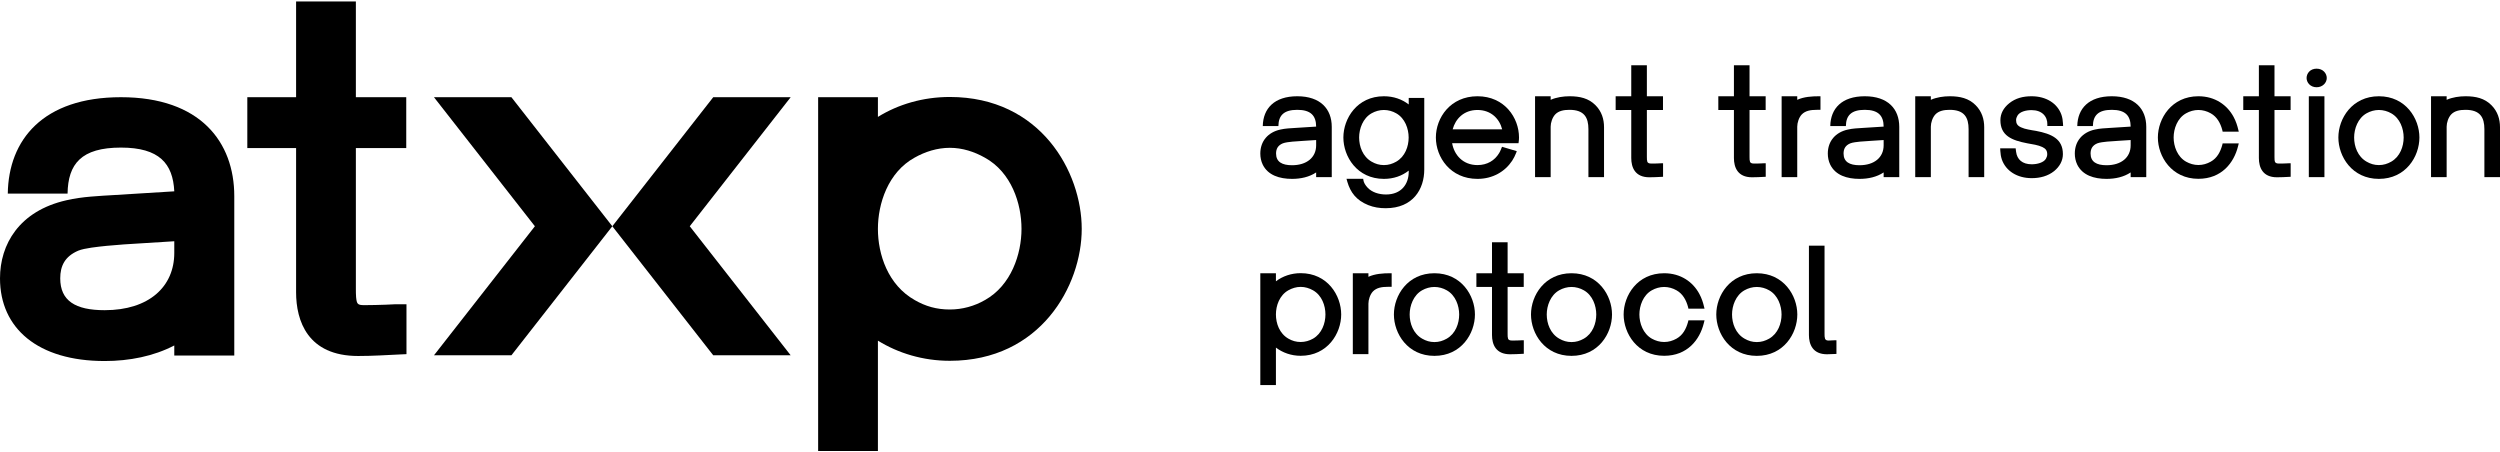
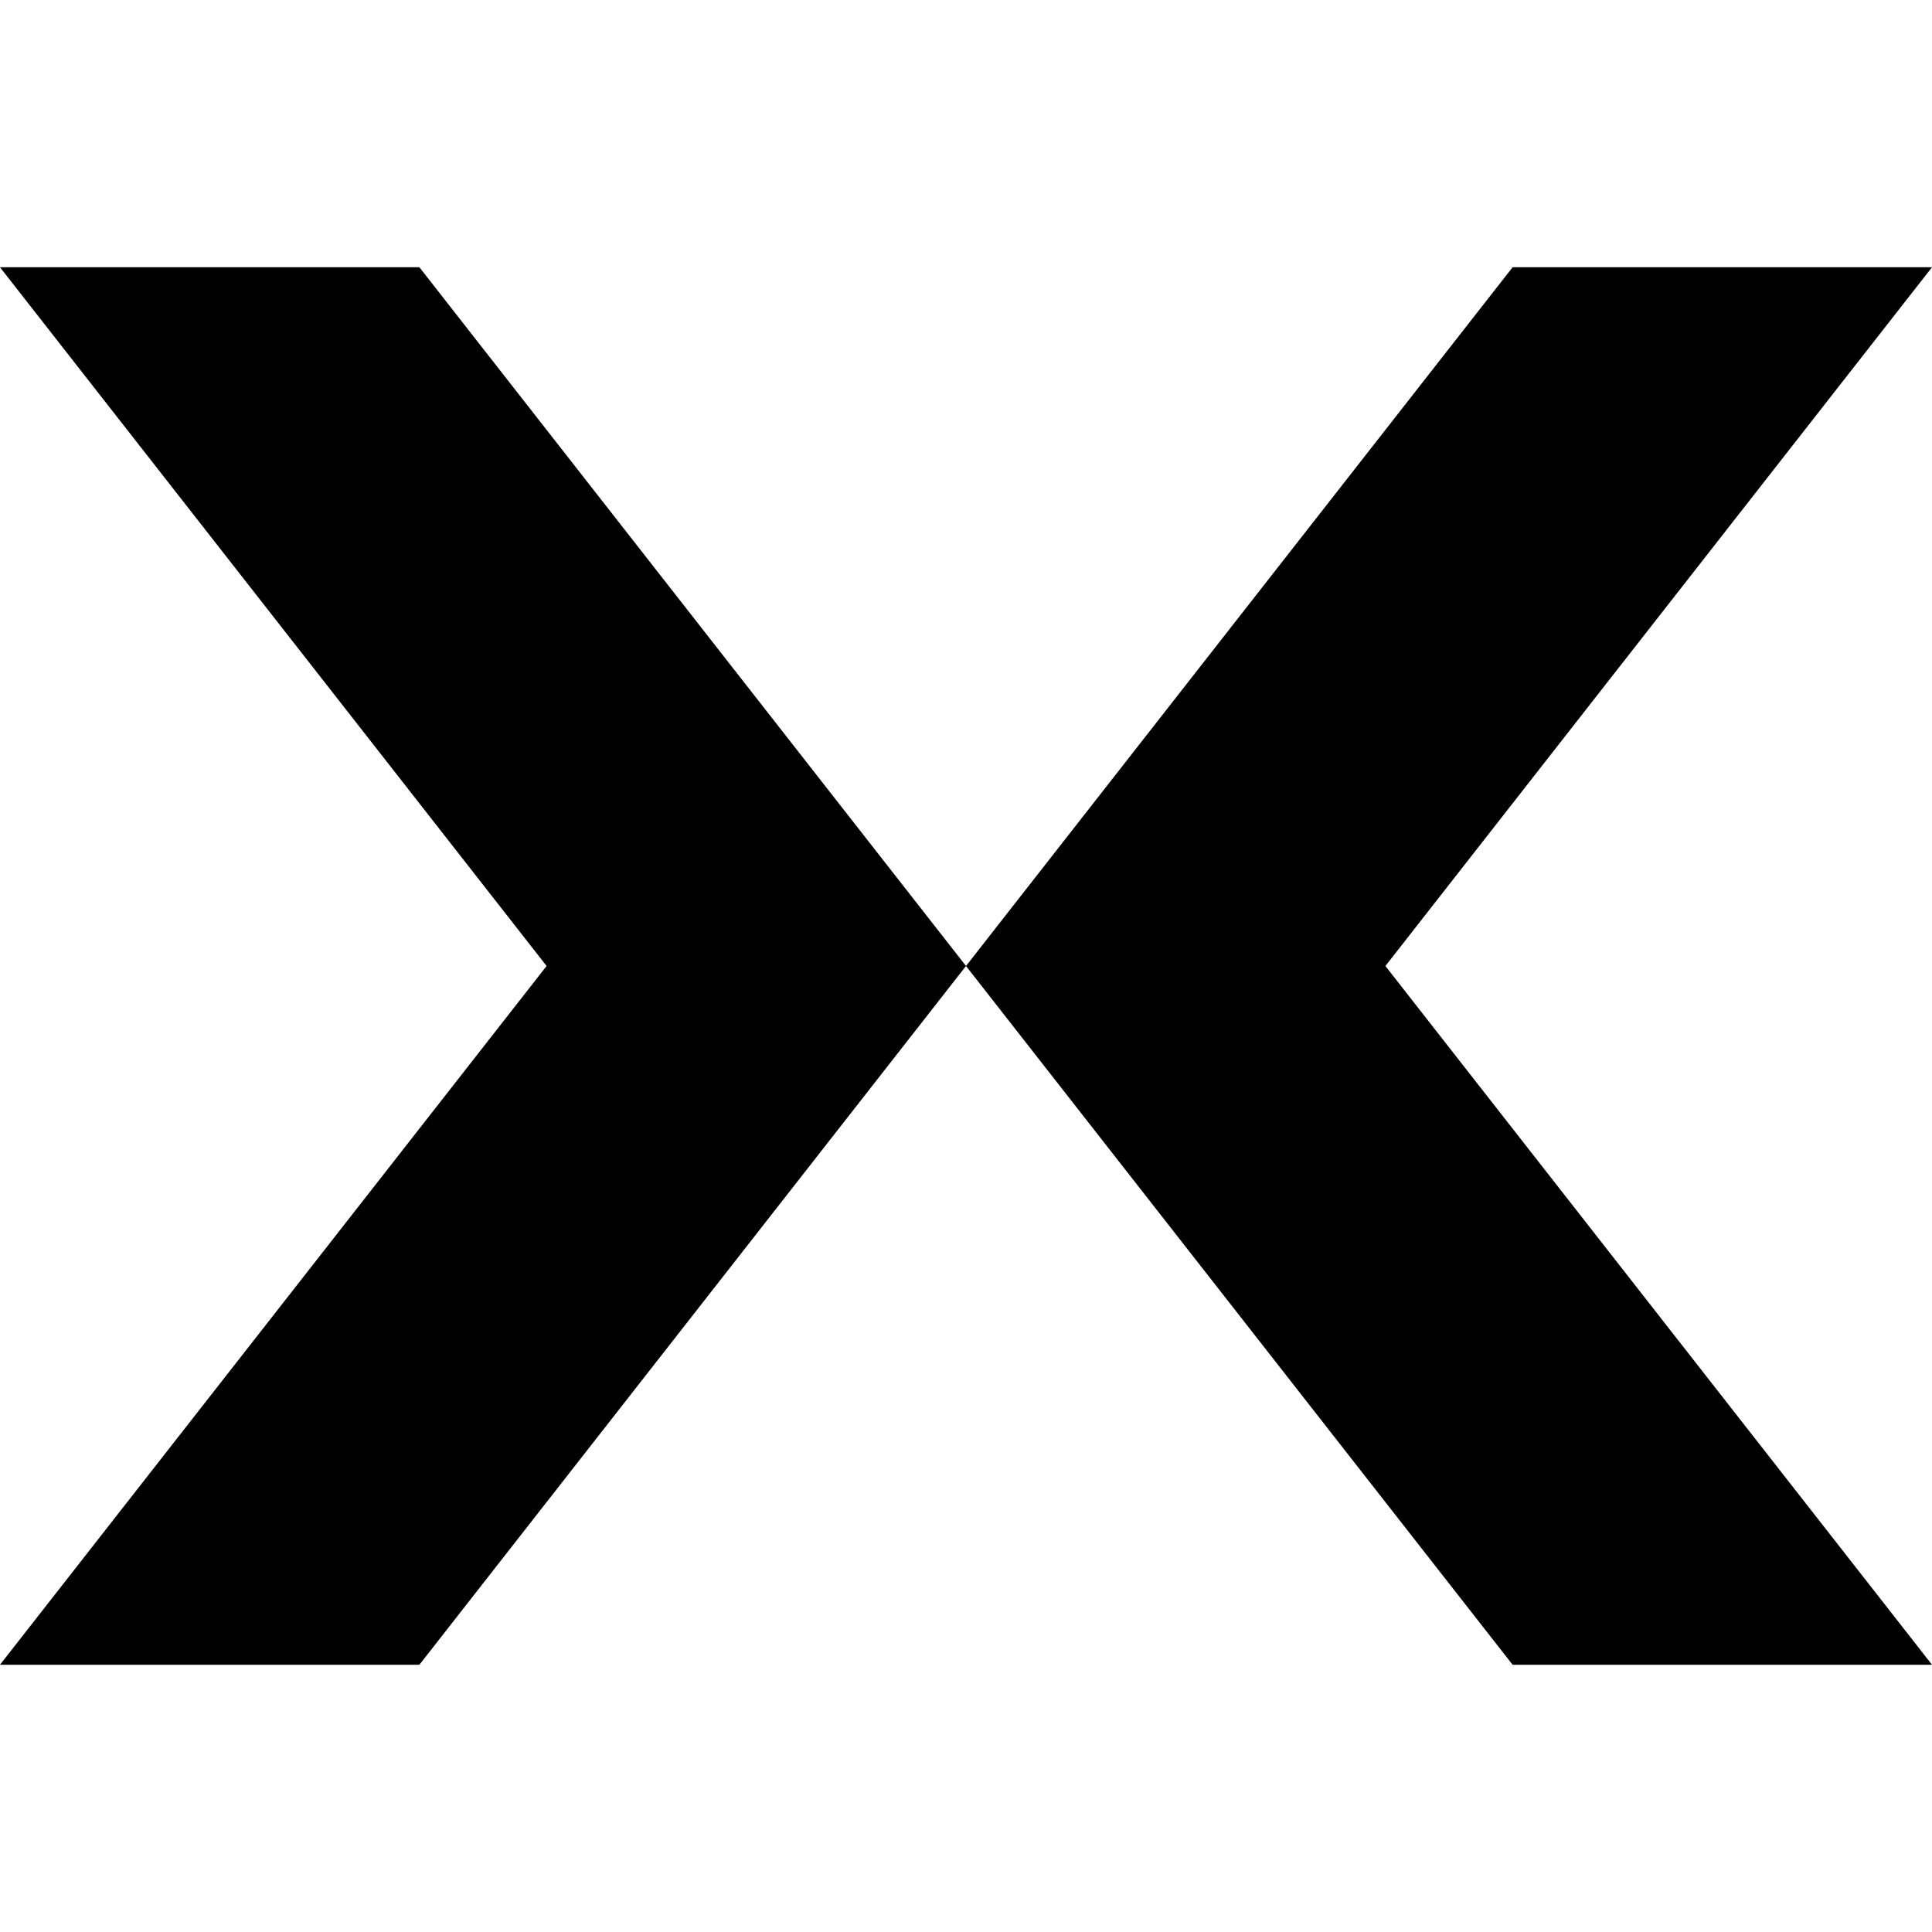
- <svg xmlns="http://www.w3.org/2000/svg" width="1318" height="238" viewBox="0 0 1318 238" fill="none">
-   <path d="M963.198 186.77C955.619 186.77 953.667 181.488 953.667 176.626V129.506H961.897V175.975C961.897 176.435 961.897 176.932 961.935 177.392C961.973 177.851 962.05 178.234 962.165 178.578C962.433 179.153 962.854 179.535 964.002 179.535C965.112 179.535 966.261 179.459 967.371 179.382H968.174V186.579L967.447 186.617C966.031 186.693 964.615 186.77 963.198 186.77Z" fill="black" />
-   <path d="M926.184 187.612C912.059 187.612 904.824 175.861 904.824 165.793C904.824 155.765 912.059 144.051 926.184 144.051C940.308 144.051 947.543 155.765 947.543 165.793C947.543 175.861 940.346 187.612 926.184 187.612ZM926.184 180.339C928.595 180.339 930.662 179.688 932.691 178.54C937.361 175.861 939.236 170.502 939.236 165.793C939.236 161.2 937.323 155.65 932.691 153.047C930.777 151.937 928.48 151.286 926.184 151.286C923.887 151.286 921.628 151.937 919.676 153.047C915.083 155.65 913.131 161.2 913.131 165.793C913.131 170.502 915.006 175.861 919.714 178.54C921.705 179.688 923.772 180.339 926.184 180.339Z" fill="black" />
-   <path d="M877.342 187.574C863.217 187.574 855.982 175.822 855.982 165.793C855.982 155.765 863.217 144.051 877.342 144.051C886.146 144.051 892.538 148.683 895.907 154.961C897.132 157.219 897.897 159.592 898.433 161.966L898.624 162.731H890.127L890.012 162.195L889.897 161.698C888.978 158.329 887.217 154.922 883.849 153.047C881.897 151.937 879.638 151.286 877.342 151.286C875.045 151.286 872.787 151.937 870.834 153.047C866.241 155.611 864.289 161.2 864.289 165.793C864.289 170.425 866.241 175.937 870.834 178.54C872.825 179.65 875.007 180.301 877.342 180.301C879.715 180.301 881.859 179.65 883.849 178.54C887.294 176.626 888.94 173.258 889.897 169.851L890.012 169.392L890.127 168.894H898.624L898.242 170.425C896.098 179.114 889.591 187.574 877.342 187.574Z" fill="black" />
-   <path d="M828.498 187.612C814.373 187.612 807.139 175.861 807.139 165.793C807.139 155.765 814.373 144.051 828.498 144.051C842.623 144.051 849.857 155.765 849.857 165.793C849.857 175.861 842.661 187.612 828.498 187.612ZM828.498 180.339C830.909 180.339 832.977 179.688 835.005 178.54C839.675 175.861 841.551 170.502 841.551 165.793C841.551 161.2 839.637 155.65 835.005 153.047C833.091 151.937 830.795 151.286 828.498 151.286C826.201 151.286 823.943 151.937 821.991 153.047C817.397 155.65 815.445 161.2 815.445 165.793C815.445 170.502 817.321 175.861 822.029 178.54C824.019 179.688 826.086 180.339 828.498 180.339Z" fill="black" />
-   <path d="M796.115 186.77C788.536 186.77 786.583 181.526 786.583 176.626V151.286H778.354V144.051H786.583V127.707H794.813V144.051H803.311V151.286H794.813V175.975C794.813 176.511 794.813 177.009 794.851 177.507C794.89 177.966 794.966 178.349 795.081 178.655C795.349 179.153 795.808 179.535 797.186 179.535C798.947 179.535 800.746 179.497 802.507 179.382H803.349V186.502L802.622 186.54C800.44 186.655 798.296 186.77 796.115 186.77Z" fill="black" />
-   <path d="M756.227 187.612C742.103 187.612 734.868 175.861 734.868 165.793C734.868 155.765 742.103 144.051 756.227 144.051C770.352 144.051 777.587 155.765 777.587 165.793C777.587 175.861 770.39 187.612 756.227 187.612ZM756.227 180.339C758.639 180.339 760.706 179.688 762.735 178.54C767.405 175.861 769.28 170.502 769.28 165.793C769.28 161.2 767.366 155.65 762.735 153.047C760.821 151.937 758.524 151.286 756.227 151.286C753.931 151.286 751.672 151.937 749.72 153.047C745.127 155.65 743.175 161.2 743.175 165.793C743.175 170.502 745.05 175.861 749.758 178.54C751.749 179.688 753.816 180.339 756.227 180.339Z" fill="black" />
-   <path d="M721.434 160.09V186.693H713.204V144.051H721.434V145.927C724.956 144.319 729.128 144.051 732.917 144.051H733.683V151.209H731.731C728.515 151.209 725.721 151.669 723.807 153.659C722.314 155.229 721.434 158.023 721.434 160.09Z" fill="black" />
-   <path d="M672.666 183.248V203H664.437V144.051H672.666V148.3C676.226 145.583 680.82 144.013 685.719 144.013C699.882 144.013 707.079 155.765 707.079 165.794C707.079 175.822 699.844 187.574 685.719 187.574C680.781 187.574 676.226 185.966 672.666 183.248ZM685.719 180.301C688.054 180.301 690.274 179.65 692.227 178.54C696.858 175.899 698.772 170.463 698.772 165.794C698.772 161.124 696.897 155.688 692.227 153.047C690.274 151.937 688.054 151.248 685.719 151.248C683.384 151.248 681.202 151.937 679.212 153.047C674.542 155.688 672.666 161.124 672.666 165.794C672.666 170.502 674.542 175.861 679.25 178.54C681.241 179.689 683.308 180.301 685.719 180.301Z" fill="black" />
-   <path d="M1289.87 66.783V93.387H1281.64V50.745H1289.87V52.62C1292.89 51.281 1296.56 50.745 1299.82 50.745C1305.18 50.745 1309.85 51.778 1313.48 55.453C1316.81 58.783 1318 62.917 1318 67.051V93.387H1309.77V68.085C1309.77 61.998 1307.59 57.903 1299.82 57.903C1296.76 57.903 1294.04 58.439 1292.24 60.352C1290.75 61.96 1289.87 64.678 1289.87 66.783Z" fill="black" />
-   <path d="M1254.15 94.305C1240.03 94.305 1232.79 82.554 1232.79 72.487C1232.79 62.458 1240.03 50.745 1254.15 50.745C1268.28 50.745 1275.51 62.458 1275.51 72.487C1275.51 82.554 1268.32 94.305 1254.15 94.305ZM1254.15 87.032C1256.56 87.032 1258.63 86.382 1260.66 85.233C1265.33 82.554 1267.21 77.195 1267.21 72.487C1267.21 67.893 1265.29 62.343 1260.66 59.74C1258.75 58.63 1256.45 57.979 1254.15 57.979C1251.86 57.979 1249.6 58.63 1247.64 59.74C1243.05 62.343 1241.1 67.893 1241.1 72.487C1241.1 77.195 1242.97 82.554 1247.68 85.233C1249.67 86.382 1251.74 87.032 1254.15 87.032Z" fill="black" />
-   <path d="M1221.31 45.998C1217.98 45.998 1216.03 43.472 1216.03 41.137C1216.03 38.725 1217.9 36.199 1221.31 36.199C1224.72 36.199 1226.67 38.725 1226.67 41.137C1226.67 43.51 1224.6 45.998 1221.31 45.998ZM1217.21 50.745H1225.44V93.387H1217.21V50.745Z" fill="black" />
-   <path d="M1200.41 93.463C1192.83 93.463 1190.88 88.219 1190.88 83.319V57.979H1182.65V50.745H1190.88V34.4H1199.11V50.745H1207.61V57.979H1199.11V82.669C1199.11 83.205 1199.11 83.702 1199.15 84.2C1199.18 84.659 1199.26 85.042 1199.38 85.348C1199.64 85.846 1200.1 86.229 1201.48 86.229C1203.24 86.229 1205.04 86.19 1206.8 86.076H1207.64V93.195L1206.92 93.234C1204.74 93.348 1202.59 93.463 1200.41 93.463Z" fill="black" />
-   <path d="M1158.99 94.267C1144.87 94.267 1137.63 82.516 1137.63 72.487C1137.63 62.458 1144.87 50.745 1158.99 50.745C1167.8 50.745 1174.19 55.376 1177.56 61.654C1178.78 63.912 1179.55 66.286 1180.09 68.659L1180.28 69.424H1171.78L1171.66 68.888L1171.55 68.391C1170.63 65.022 1168.87 61.616 1165.5 59.74C1163.55 58.63 1161.29 57.979 1158.99 57.979C1156.7 57.979 1154.44 58.63 1152.49 59.74C1147.89 62.305 1145.94 67.893 1145.94 72.487C1145.94 77.118 1147.89 82.63 1152.49 85.233C1154.48 86.343 1156.66 86.994 1158.99 86.994C1161.37 86.994 1163.51 86.343 1165.5 85.233C1168.95 83.32 1170.59 79.951 1171.55 76.544L1171.66 76.085L1171.78 75.587H1180.28L1179.89 77.118C1177.75 85.808 1171.24 94.267 1158.99 94.267Z" fill="black" />
-   <path d="M1110.57 94.305C1103.95 94.305 1097.9 92.391 1095.14 86.841C1094.23 84.965 1093.84 82.937 1093.84 80.946C1093.84 74.362 1097.94 69.731 1104.37 68.314C1105.71 68.008 1107.05 67.817 1108.43 67.702C1109.77 67.587 1111.11 67.51 1112.41 67.434L1123.28 66.745C1123.24 60.965 1120.45 57.903 1113.33 57.903C1106.24 57.903 1103.45 60.85 1103.37 66.477H1095.14C1095.3 57.175 1101.27 50.745 1113.33 50.745C1125.5 50.745 1131.51 57.405 1131.51 66.898V93.387H1123.28V90.899C1119.68 93.31 1115.2 94.305 1110.57 94.305ZM1110.57 87.109C1118.3 87.109 1123.28 83.013 1123.28 76.621V73.826L1116.69 74.248C1114.74 74.401 1112.75 74.477 1110.8 74.669C1109.23 74.822 1106.86 75.09 1105.67 75.587C1103.11 76.659 1102.15 78.496 1102.15 80.946C1102.15 85.348 1105.33 87.109 1110.57 87.109Z" fill="black" />
-   <path d="M1071.14 93.922C1063.49 93.922 1057.52 90.171 1055.37 84.085C1054.87 82.554 1054.65 81.061 1054.57 79.568L1054.49 78.19H1062.65L1062.72 78.764L1062.88 80.028C1063.41 84.085 1066.17 86.611 1071.14 86.611C1074.09 86.611 1077.5 85.693 1078.65 83.626C1079.07 82.898 1079.3 82.095 1079.3 81.329C1079.3 79.492 1078.57 78.382 1076.69 77.501C1075.66 77.004 1074.36 76.621 1072.94 76.314C1071.49 76.047 1070.03 75.817 1068.77 75.549C1060.58 73.98 1054.61 71.53 1054.61 63.377C1054.61 59.893 1056.25 56.869 1059.24 54.458C1062.57 51.778 1066.51 50.745 1071.03 50.745C1078.72 50.745 1084.66 54.458 1086.8 60.544C1087.3 62.037 1087.53 63.53 1087.6 65.061L1087.68 66.439H1079.33L1079.37 65.788C1079.49 61.348 1076.54 58.056 1071.03 58.056C1068.04 58.056 1064.75 58.898 1063.56 61.041C1063.14 61.769 1062.88 62.534 1062.88 63.3C1062.88 65.137 1063.56 66.247 1065.48 67.128C1066.63 67.664 1067.89 68.008 1069.27 68.276C1070.65 68.582 1072.06 68.774 1073.4 69.003C1081.59 70.573 1087.56 73.214 1087.56 81.252C1087.56 84.698 1085.88 87.798 1082.93 90.21C1079.68 92.812 1075.55 93.922 1071.14 93.922Z" fill="black" />
-   <path d="M1017.94 66.783V93.387H1009.71V50.745H1017.94V52.62C1020.96 51.281 1024.64 50.745 1027.89 50.745C1033.25 50.745 1037.92 51.778 1041.55 55.453C1044.88 58.783 1046.07 62.917 1046.07 67.051V93.387H1037.84V68.085C1037.84 61.998 1035.66 57.903 1027.89 57.903C1024.83 57.903 1022.11 58.439 1020.31 60.352C1018.82 61.96 1017.94 64.678 1017.94 66.783Z" fill="black" />
-   <path d="M980.348 94.305C973.726 94.305 967.678 92.391 964.922 86.841C964.003 84.965 963.62 82.937 963.62 80.946C963.62 74.362 967.716 69.731 974.147 68.314C975.486 68.008 976.826 67.817 978.204 67.702C979.544 67.587 980.884 67.51 982.185 67.434L993.056 66.745C993.018 60.965 990.224 57.903 983.104 57.903C976.022 57.903 973.228 60.85 973.151 66.477H964.922C965.075 57.175 971.046 50.745 983.104 50.745C995.276 50.745 1001.29 57.405 1001.29 66.898V93.387H993.056V90.899C989.458 93.31 984.979 94.305 980.348 94.305ZM980.348 87.109C988.08 87.109 993.056 83.013 993.056 76.621V73.826L986.472 74.248C984.52 74.401 982.53 74.477 980.577 74.669C979.008 74.822 976.635 75.09 975.448 75.587C972.883 76.659 971.927 78.496 971.927 80.946C971.927 85.348 975.104 87.109 980.348 87.109Z" fill="black" />
-   <path d="M947.504 66.783V93.387H939.274V50.745H947.504V52.62C951.026 51.013 955.198 50.745 958.988 50.745H959.753V57.903H957.801C954.586 57.903 951.791 58.362 949.878 60.352C948.385 61.922 947.504 64.716 947.504 66.783Z" fill="black" />
-   <path d="M923.657 93.463C916.078 93.463 914.125 88.219 914.125 83.319V57.979H905.896V50.745H914.125V34.4H922.355V50.745H930.853V57.979H922.355V82.669C922.355 83.205 922.355 83.702 922.393 84.2C922.432 84.659 922.508 85.042 922.623 85.348C922.891 85.846 923.35 86.229 924.728 86.229C926.489 86.229 928.288 86.19 930.049 86.076H930.891V93.195L930.164 93.234C927.982 93.348 925.839 93.463 923.657 93.463Z" fill="black" />
-   <path d="M869.532 93.463C861.953 93.463 860 88.219 860 83.319V57.979H851.771V50.745H860V34.4H868.23V50.745H876.728V57.979H868.23V82.669C868.23 83.205 868.23 83.702 868.268 84.2C868.307 84.659 868.383 85.042 868.498 85.348C868.766 85.846 869.225 86.229 870.603 86.229C872.364 86.229 874.163 86.19 875.924 86.076H876.766V93.195L876.039 93.234C873.857 93.348 871.713 93.463 869.532 93.463Z" fill="black" />
-   <path d="M817.511 66.783V93.387H809.281V50.745H817.511V52.62C820.535 51.281 824.21 50.745 827.463 50.745C832.822 50.745 837.492 51.778 841.129 55.453C844.459 58.783 845.646 62.917 845.646 67.051V93.387H837.416V68.085C837.416 61.998 835.234 57.903 827.463 57.903C824.401 57.903 821.683 58.439 819.884 60.352C818.391 61.96 817.511 64.678 817.511 66.783Z" fill="black" />
-   <path d="M778.928 94.305C764.612 94.305 756.994 82.86 756.994 72.487C756.994 62.113 764.612 50.745 778.928 50.745C793.244 50.745 800.823 62.152 800.823 72.487C800.823 73.329 800.746 74.133 800.631 74.936L800.555 75.511H765.568C766.602 81.559 771.157 87.032 778.928 87.032C784.095 87.032 788 84.583 790.296 80.793C790.679 80.219 790.947 79.606 791.215 78.956C791.445 78.42 791.636 77.884 791.866 77.386L799.636 79.683C799.56 79.989 799.445 80.257 799.33 80.563C798.756 82.018 798.067 83.434 797.186 84.774C793.435 90.439 787.004 94.305 778.928 94.305ZM765.836 68.2H791.942C790.564 62.649 786.086 57.979 778.928 57.979C771.731 57.979 767.329 62.649 765.836 68.2Z" fill="black" />
-   <path d="M730.545 109.77C727.291 109.77 724.305 109.31 721.32 108.124C714.965 105.559 711.942 101.349 710.334 95.913L710.104 95.071L709.874 94.267H718.678L718.755 94.841C718.946 96.296 719.827 97.674 720.975 98.899C723.234 101.349 726.908 102.535 730.698 102.535C738.851 102.535 742.679 96.985 742.679 90.592V89.942C739.119 92.736 734.679 94.305 729.588 94.305C715.463 94.305 708.229 82.554 708.229 72.487C708.229 62.458 715.463 50.745 729.588 50.745C734.679 50.745 739.119 52.314 742.679 55.07V51.625H750.871V89.367C750.871 99.664 744.976 109.77 730.545 109.77ZM729.588 87.032C731.999 87.032 734.066 86.382 736.095 85.233C740.765 82.554 742.641 77.195 742.641 72.487C742.641 67.893 740.727 62.343 736.095 59.74C734.181 58.63 731.884 57.979 729.588 57.979C727.291 57.979 725.033 58.63 723.08 59.74C718.487 62.343 716.535 67.893 716.535 72.487C716.535 77.195 718.411 82.554 723.119 85.233C725.109 86.382 727.176 87.032 729.588 87.032Z" fill="black" />
-   <path d="M681.164 94.305C674.542 94.305 668.494 92.391 665.738 86.841C664.819 84.965 664.437 82.937 664.437 80.946C664.437 74.362 668.532 69.731 674.963 68.314C676.303 68.008 677.643 67.817 679.021 67.702C680.36 67.587 681.7 67.51 683.001 67.434L693.873 66.745C693.834 60.965 691.04 57.903 683.92 57.903C676.839 57.903 674.044 60.85 673.968 66.477H665.738C665.891 57.175 671.863 50.745 683.92 50.745C696.093 50.745 702.102 57.405 702.102 66.898V93.387H693.873V90.899C690.274 93.31 685.796 94.305 681.164 94.305ZM681.164 87.109C688.896 87.109 693.873 83.013 693.873 76.621V73.826L687.289 74.248C685.336 74.401 683.346 74.477 681.394 74.669C679.824 74.822 677.451 75.09 676.265 75.587C673.7 76.659 672.743 78.496 672.743 80.946C672.743 85.348 675.92 87.109 681.164 87.109Z" fill="black" />
-   <path d="M55.177 190.334C19.922 190.334 0.001 173.069 0.001 146.749C0.001 128.88 10.022 111.252 35.014 105.578C39.24 104.612 43.587 104.008 47.933 103.646C52.159 103.284 56.385 103.042 60.611 102.801L91.881 100.869C91.157 86.26 84.033 77.808 63.75 77.808C42.862 77.808 35.86 86.38 35.618 102.076H4.106C4.468 73.703 22.699 51.246 63.75 51.246C105.645 51.246 123.514 74.91 123.514 103.404V187.437H91.881V182.124C81.015 187.799 68.217 190.334 55.177 190.334ZM55.177 163.531C78.6 163.531 91.881 151.095 91.881 133.347V127.189L74.495 128.276C68.458 128.638 62.301 129 56.264 129.604C51.555 130.087 44.553 130.811 41.293 132.139C34.169 135.158 31.755 140.229 31.755 146.749C31.755 158.581 39.723 163.531 55.177 163.531Z" fill="black" />
-   <path d="M188.82 187.678C162.137 187.678 156.101 169.085 156.101 154.113V78.049H130.384V51.246H156.101V0.778H187.613V51.246H214.175V78.049H187.613V152.061C187.613 153.63 187.613 155.2 187.733 156.649C188.096 160.271 188.458 160.874 192.08 160.874C195.943 160.874 199.686 160.754 203.429 160.633C205.24 160.633 206.93 160.392 208.621 160.392H214.295V186.712L211.518 186.833C203.912 187.195 196.426 187.678 188.82 187.678Z" fill="black" />
-   <path d="M416.838 51.257L363.639 119.283L416.838 187.308H376.014L322.815 119.283L376.015 51.257H416.838Z" fill="black" />
-   <path d="M228.793 51.257L281.992 119.283L228.793 187.308H269.617L322.816 119.283L269.617 51.257H228.793Z" fill="black" />
-   <path d="M462.834 179.589V237.783H431.322V51.246H462.834V61.63C473.58 54.989 486.619 51.126 500.746 51.126C548.678 51.126 570.289 90.727 570.289 120.669C570.289 150.612 548.557 190.213 500.746 190.213C486.619 190.213 473.58 186.229 462.834 179.589ZM500.746 163.169C507.386 163.169 513.785 161.358 519.218 158.218C533.103 150.491 538.536 133.95 538.536 120.669C538.536 107.268 533.224 90.848 519.218 83.121C513.664 79.981 507.386 77.929 500.746 77.929C494.105 77.929 487.706 79.981 482.152 83.121C468.147 90.848 462.834 107.389 462.834 120.669C462.834 134.192 468.147 150.25 482.273 158.218C487.947 161.478 493.743 163.169 500.746 163.169Z" fill="black" />
+ <svg xmlns="http://www.w3.org/2000/svg" viewBox="0 0 24 24" fill="black">
+   <path d="M24 3.32L17.21 12L24 20.68H18.79L12 12L18.79 3.32H24Z" />
+   <path d="M0 3.32L6.79 12L0 20.68H5.21L12 12L5.21 3.32H0Z" />
</svg>
